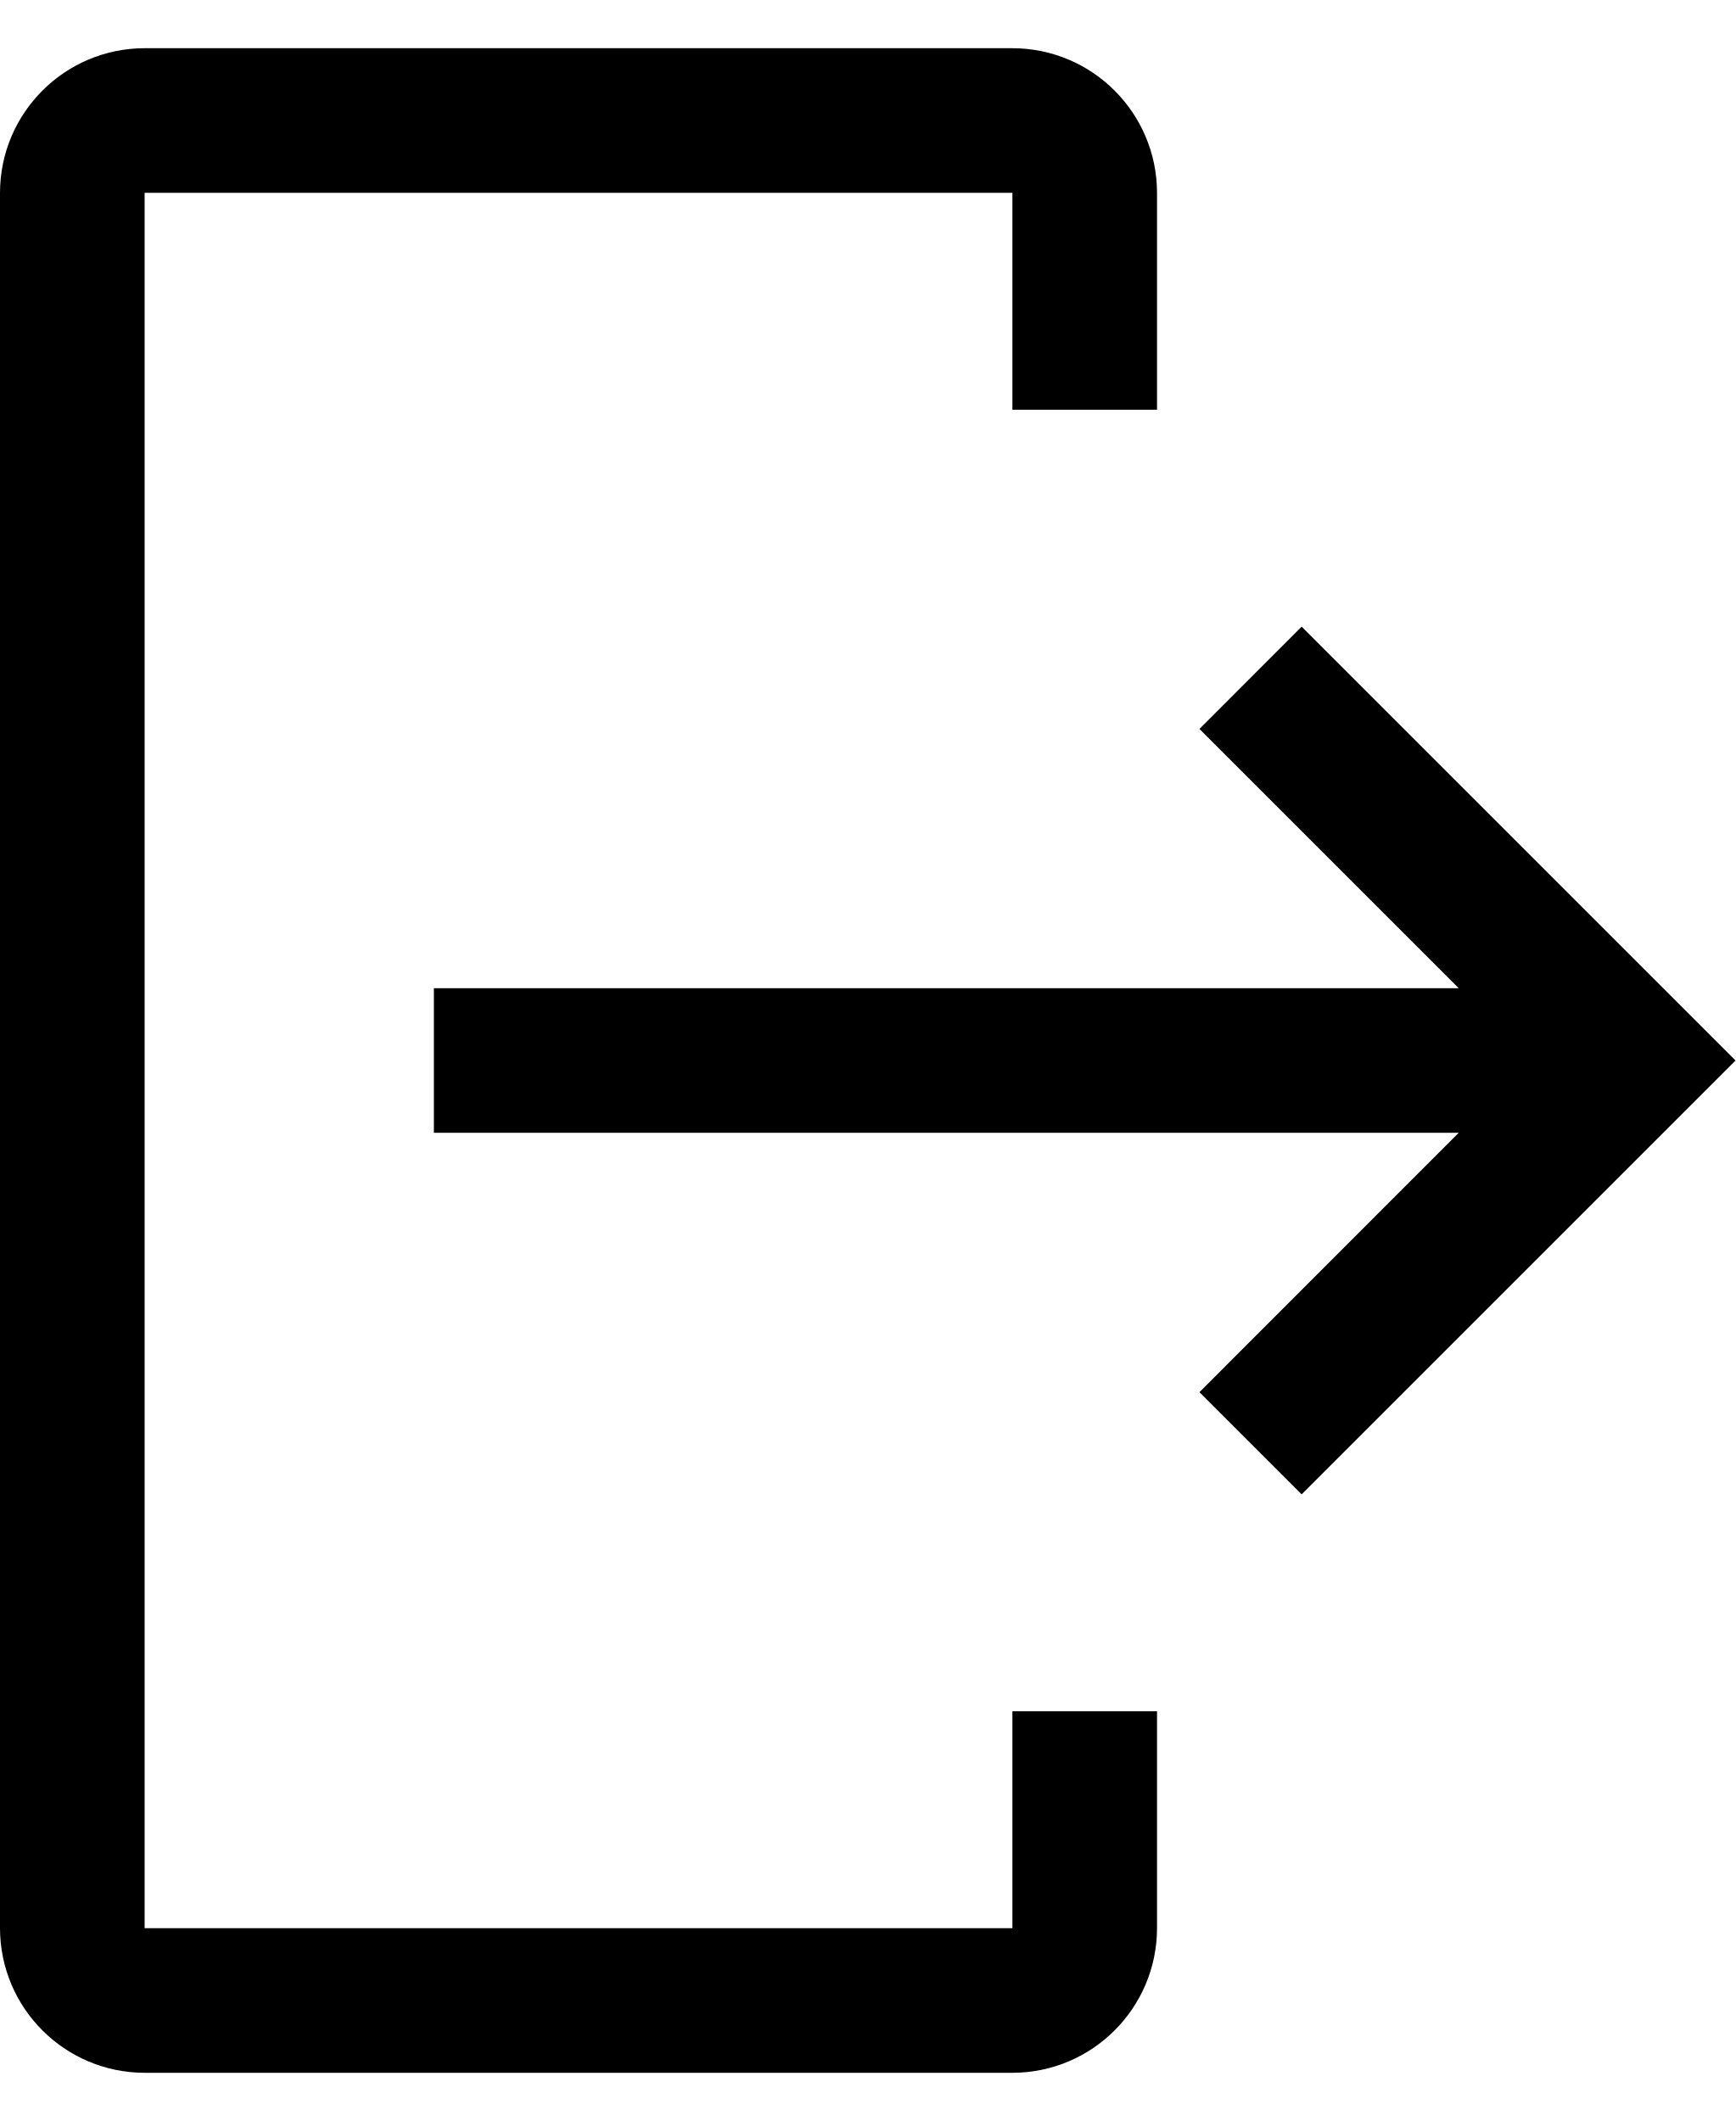
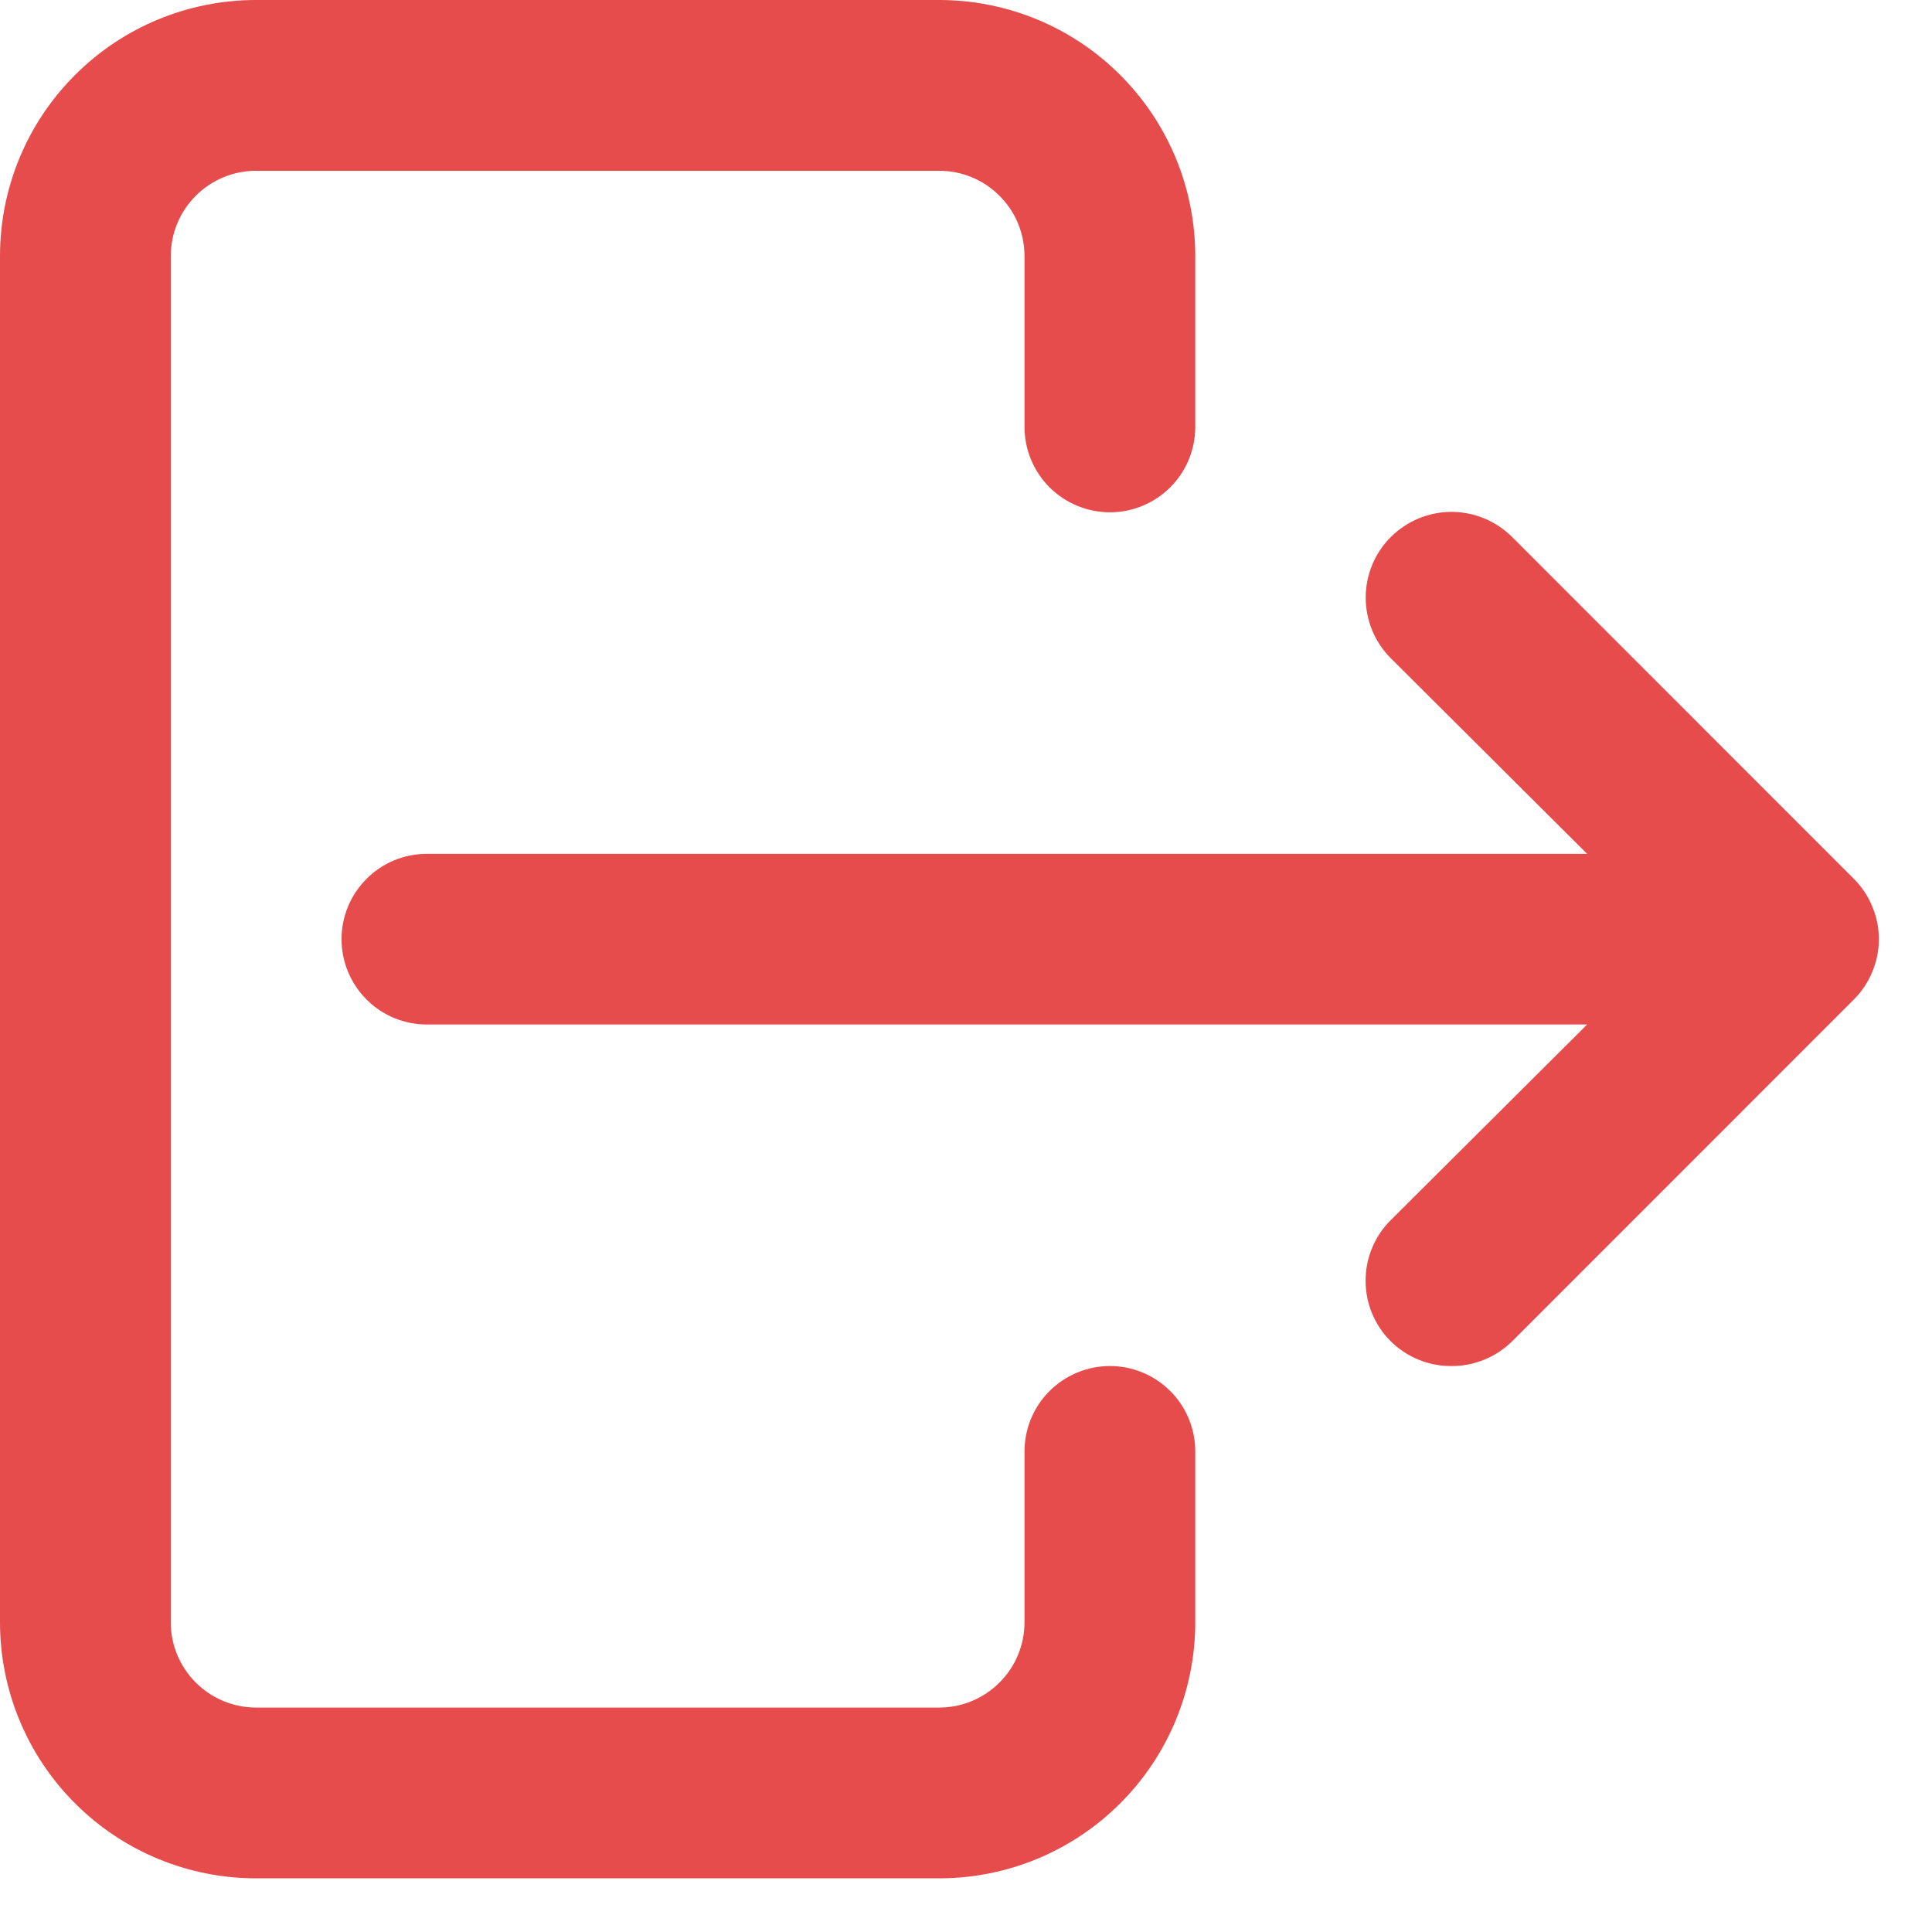
- <svg xmlns="http://www.w3.org/2000/svg" width="18" height="22" viewBox="0 0 18 22" fill="none">
-   <path fill-rule="evenodd" clip-rule="evenodd" d="M1.5 21.5H10.5C11.328 21.499 11.999 20.828 12 20V17.75H10.5V20H1.5V2H10.5V4.25H12V2C11.999 1.172 11.328 0.501 10.5 0.5H1.5C0.672 0.501 0.001 1.172 0 2V20C0.001 20.828 0.672 21.499 1.5 21.5ZM12.44 14.44L15.129 11.75H4.5V10.25H15.129L12.44 7.561L13.5 6.5L18 11L13.5 15.5L12.44 14.44Z" fill="black" />
+ <svg xmlns="http://www.w3.org/2000/svg" width="18" height="18" viewBox="0 0 18 18" fill="none">
+   <path d="M8.75 17.5H2.386C1.753 17.5 1.146 17.249 0.699 16.801C0.251 16.354 0 15.746 0 15.114V2.386C0 1.753 0.251 1.146 0.699 0.699C1.146 0.251 1.753 0 2.386 0H8.75C9.383 0 9.99 0.251 10.437 0.699C10.885 1.146 11.136 1.753 11.136 2.386V3.977C11.136 4.188 11.053 4.391 10.903 4.54C10.754 4.689 10.552 4.773 10.341 4.773C10.13 4.773 9.928 4.689 9.778 4.54C9.629 4.391 9.545 4.188 9.545 3.977V2.386C9.545 2.175 9.462 1.973 9.312 1.824C9.163 1.675 8.961 1.591 8.75 1.591H2.386C2.175 1.591 1.973 1.675 1.824 1.824C1.675 1.973 1.591 2.175 1.591 2.386V15.114C1.591 15.325 1.675 15.527 1.824 15.676C1.973 15.825 2.175 15.909 2.386 15.909H8.75C8.961 15.909 9.163 15.825 9.312 15.676C9.462 15.527 9.545 15.325 9.545 15.114V13.523C9.545 13.312 9.629 13.109 9.778 12.96C9.928 12.811 10.13 12.727 10.341 12.727C10.552 12.727 10.754 12.811 10.903 12.96C11.053 13.109 11.136 13.312 11.136 13.523V15.114C11.136 15.746 10.885 16.354 10.437 16.801C9.99 17.249 9.383 17.5 8.75 17.5ZM13.523 12.727C13.418 12.728 13.314 12.708 13.217 12.668C13.12 12.629 13.032 12.57 12.958 12.497C12.883 12.423 12.824 12.335 12.784 12.238C12.743 12.141 12.723 12.037 12.723 11.932C12.723 11.827 12.743 11.723 12.784 11.626C12.824 11.529 12.883 11.441 12.958 11.367L14.787 9.545H3.977C3.766 9.545 3.564 9.462 3.415 9.312C3.266 9.163 3.182 8.961 3.182 8.75C3.182 8.539 3.266 8.337 3.415 8.188C3.564 8.038 3.766 7.955 3.977 7.955H14.787L12.958 6.133C12.808 5.983 12.724 5.78 12.724 5.568C12.724 5.356 12.808 5.153 12.958 5.003C13.108 4.854 13.311 4.769 13.523 4.769C13.735 4.769 13.938 4.854 14.088 5.003L17.269 8.185C17.344 8.259 17.403 8.347 17.443 8.444C17.484 8.541 17.505 8.645 17.505 8.75C17.505 8.855 17.484 8.959 17.443 9.056C17.403 9.153 17.344 9.241 17.269 9.315L14.088 12.497C14.013 12.57 13.925 12.629 13.828 12.668C13.731 12.708 13.627 12.728 13.523 12.727Z" fill="#E74C4C" />
</svg>
